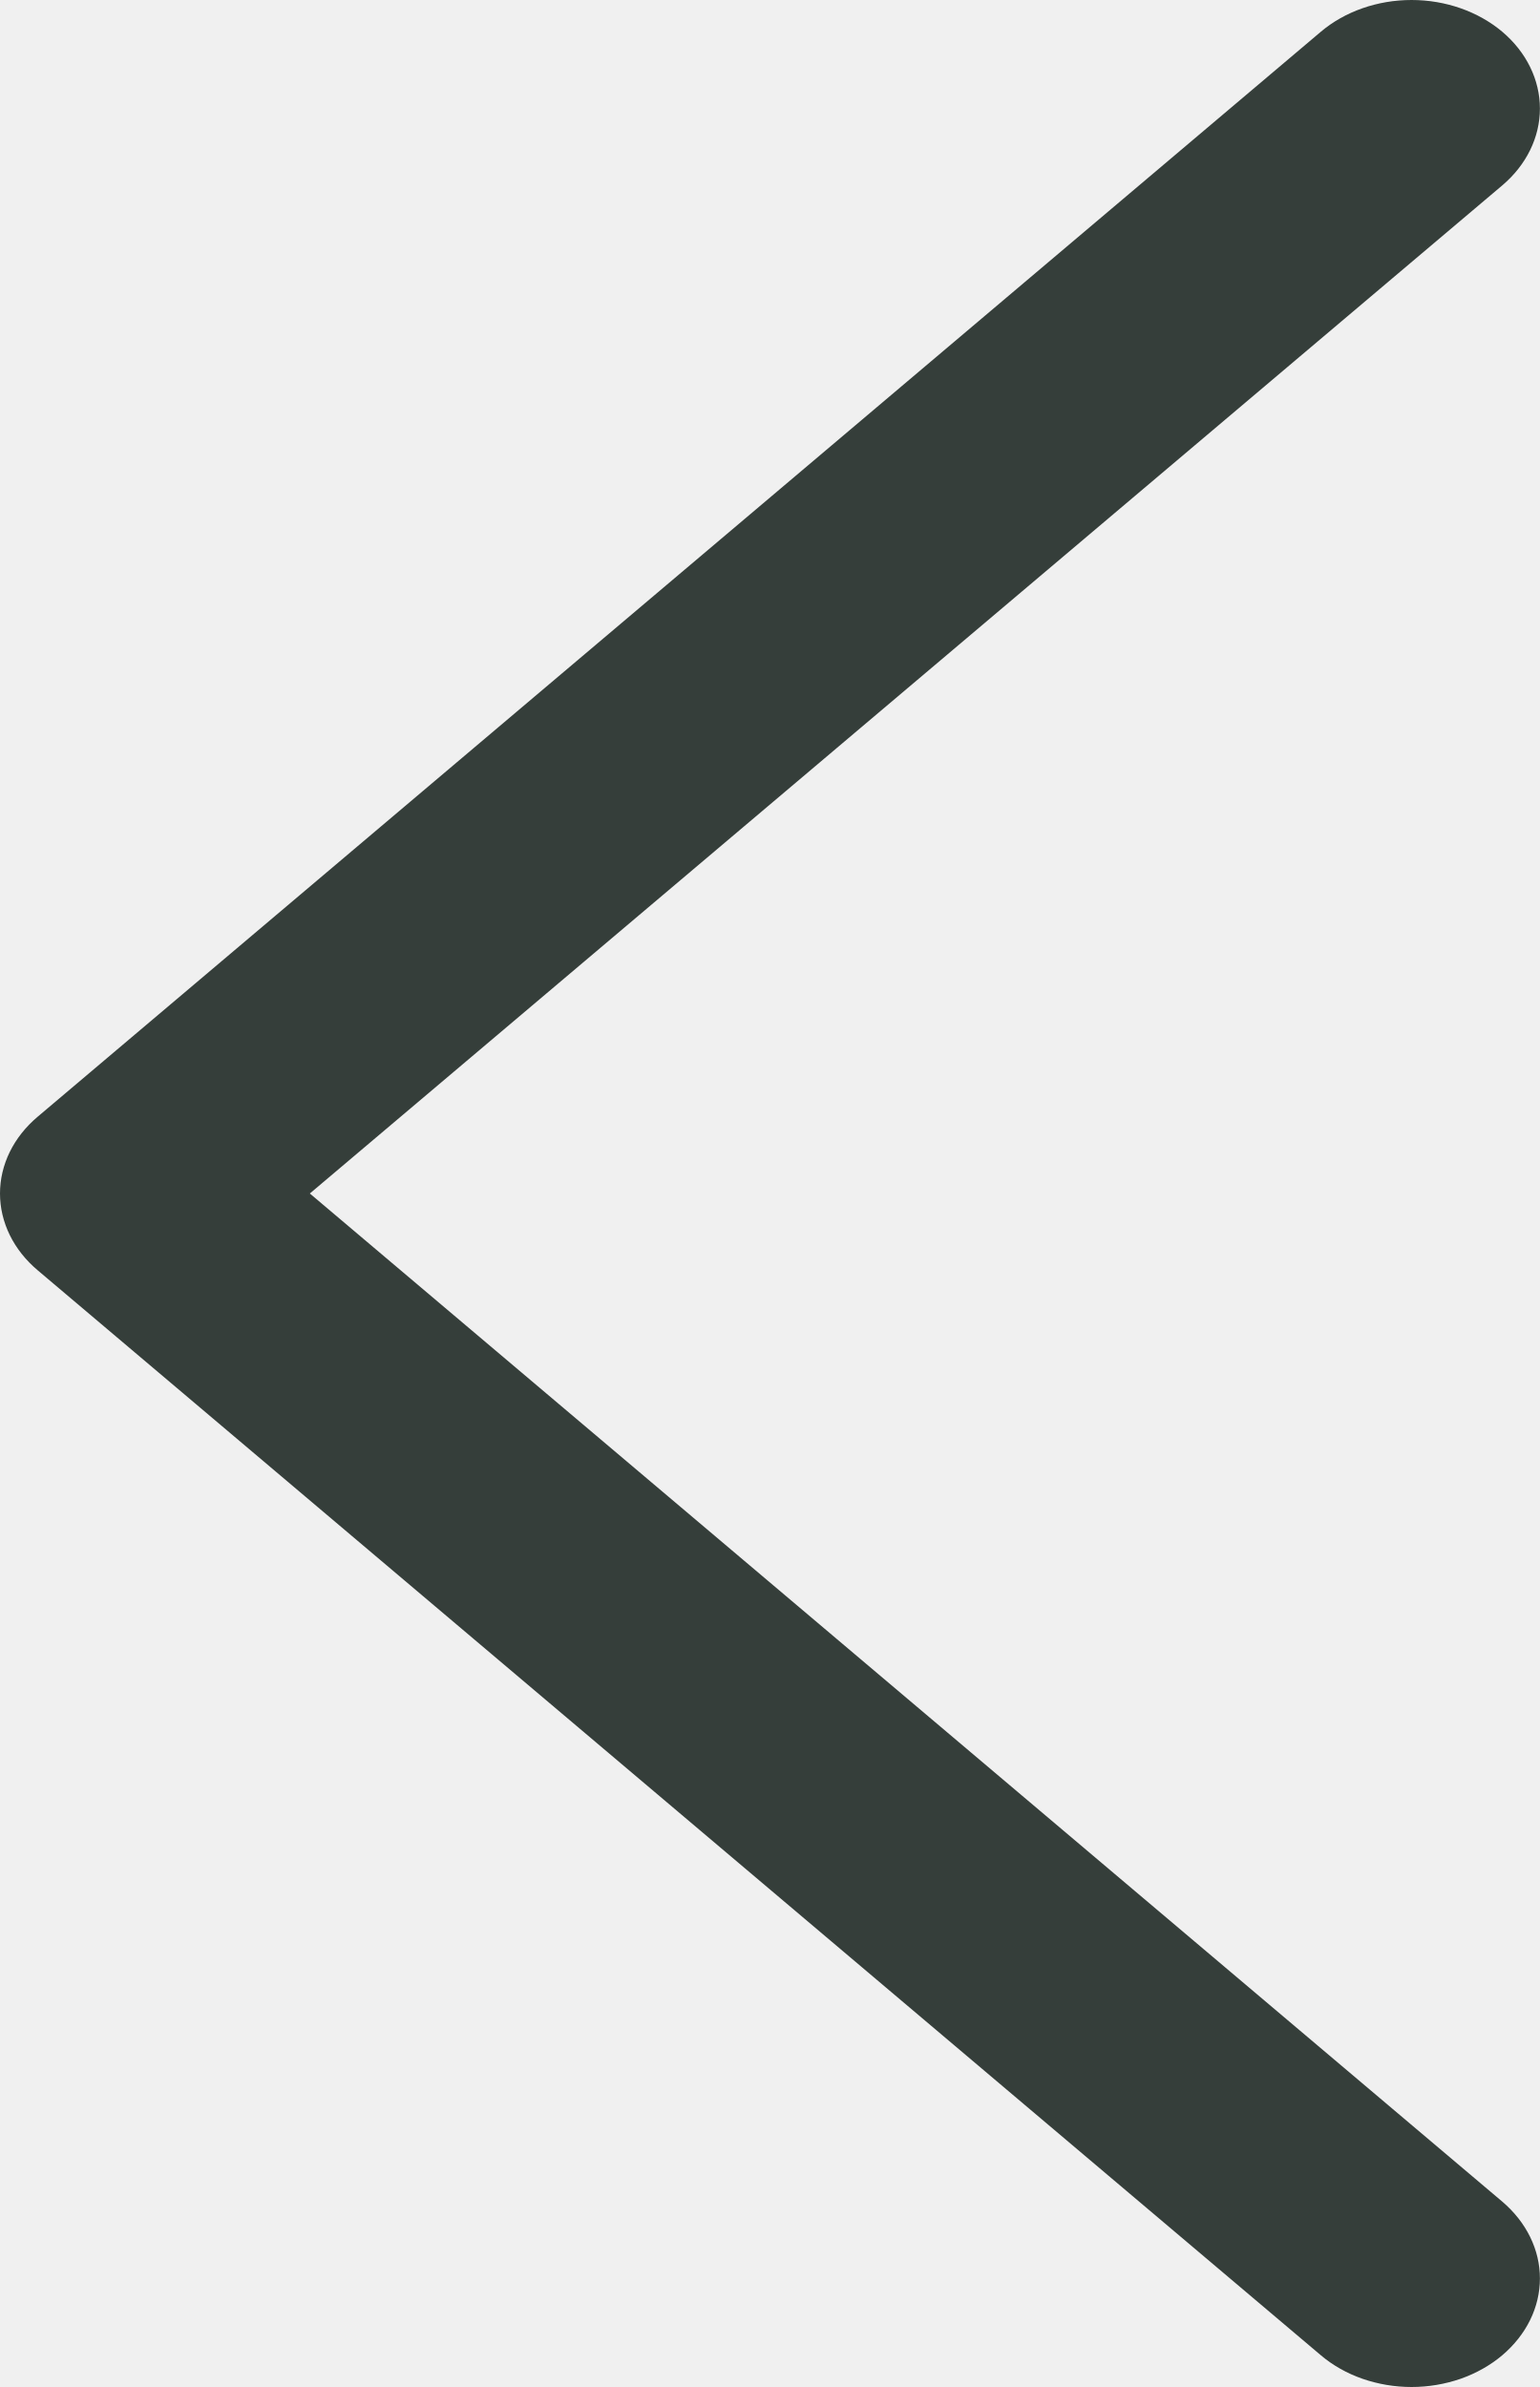
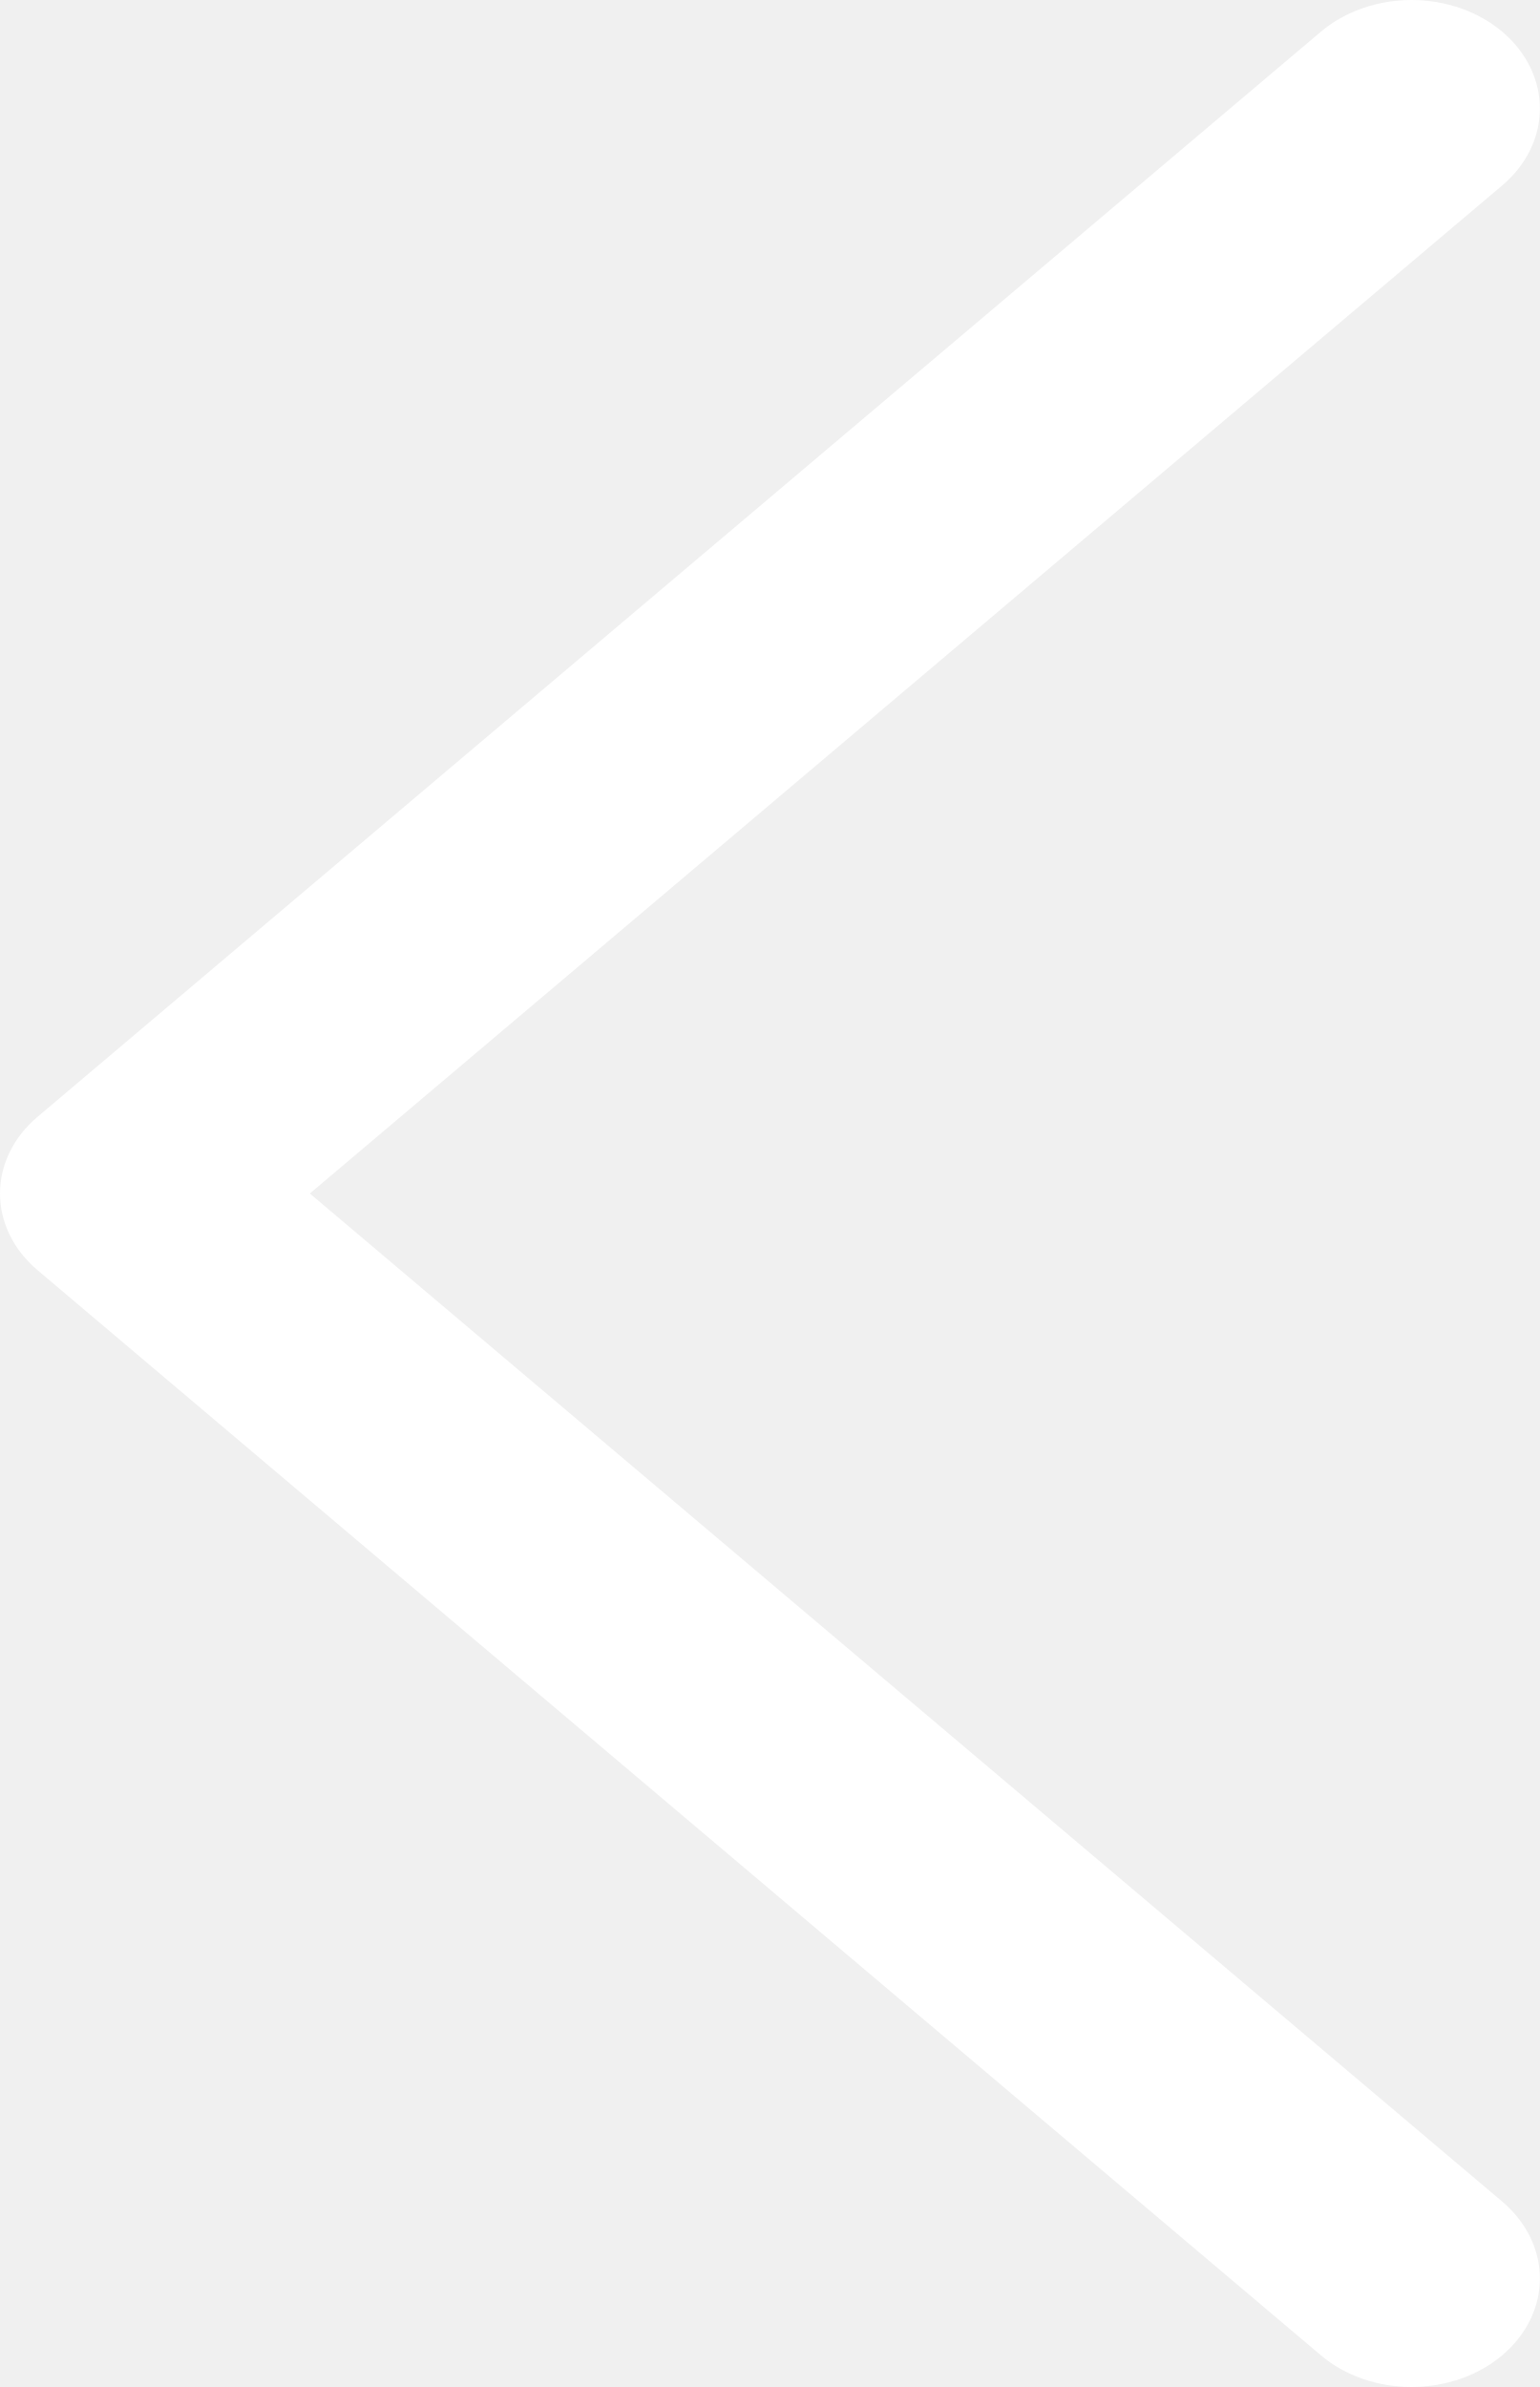
<svg xmlns="http://www.w3.org/2000/svg" width="20" height="31" viewBox="0 0 20 31" fill="none">
-   <path d="M19.512 28.593C19.666 28.724 19.789 28.88 19.873 29.051C19.957 29.222 20 29.405 20 29.59C20 29.775 19.957 29.959 19.873 30.13C19.789 30.301 19.666 30.456 19.512 30.587C19.357 30.718 19.173 30.822 18.971 30.893C18.768 30.963 18.552 31 18.333 31C18.114 31 17.897 30.963 17.695 30.893C17.492 30.822 17.308 30.718 17.154 30.587L0.489 16.497C0.334 16.366 0.211 16.211 0.127 16.04C0.043 15.868 0 15.685 0 15.5C0 15.315 0.043 15.132 0.127 14.96C0.211 14.789 0.334 14.634 0.489 14.503L17.154 0.413C17.466 0.149 17.89 -7.37052e-09 18.333 0C18.775 7.37052e-09 19.199 0.149 19.512 0.413C19.824 0.677 20 1.036 20 1.41C20 1.784 19.824 2.142 19.512 2.407L4.024 15.5L19.512 28.593Z" fill="#353E3A" />
+   <path d="M19.512 28.593C19.666 28.724 19.789 28.88 19.873 29.051C19.957 29.222 20 29.405 20 29.59C20 29.775 19.957 29.959 19.873 30.13C19.789 30.301 19.666 30.456 19.512 30.587C19.357 30.718 19.173 30.822 18.971 30.893C18.768 30.963 18.552 31 18.333 31C18.114 31 17.897 30.963 17.695 30.893C17.492 30.822 17.308 30.718 17.154 30.587L0.489 16.497C0.334 16.366 0.211 16.211 0.127 16.04C0.043 15.868 0 15.685 0 15.5C0 15.315 0.043 15.132 0.127 14.96C0.211 14.789 0.334 14.634 0.489 14.503L17.154 0.413C17.466 0.149 17.89 -7.37052e-09 18.333 0C18.775 7.37052e-09 19.199 0.149 19.512 0.413C19.824 0.677 20 1.036 20 1.41C20 1.784 19.824 2.142 19.512 2.407L4.024 15.5L19.512 28.593Z" fill="white" />
</svg>
